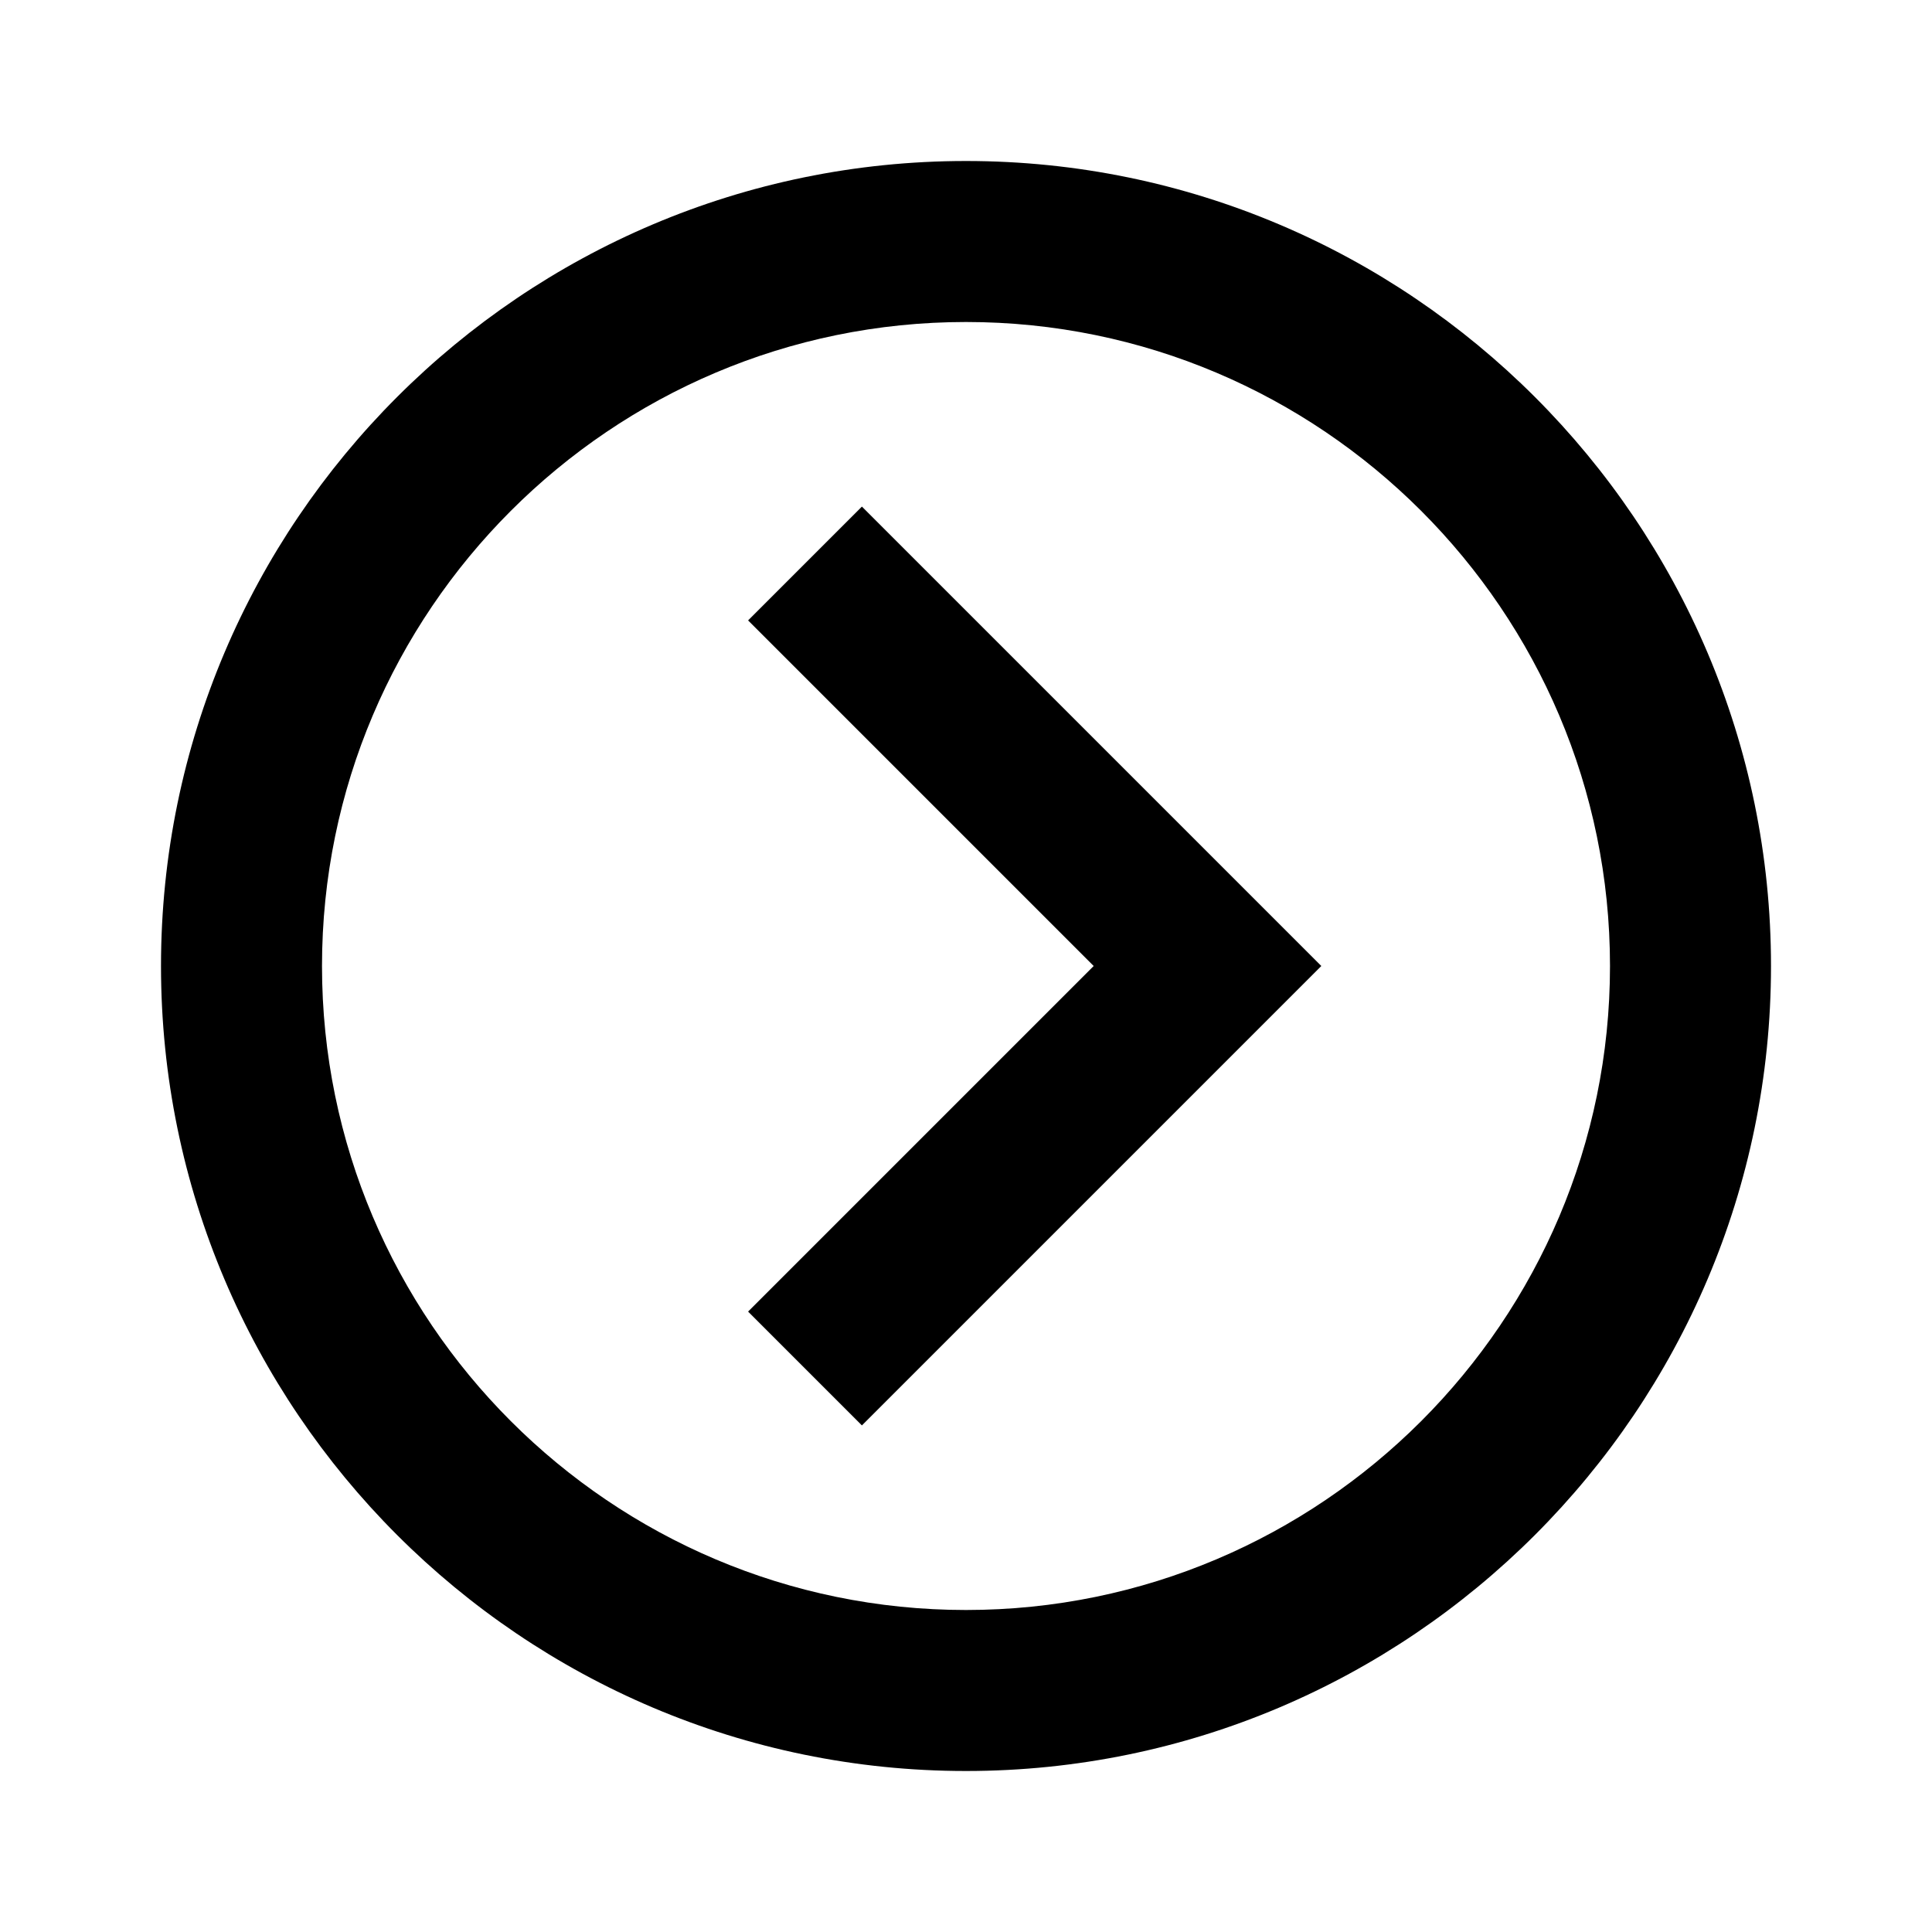
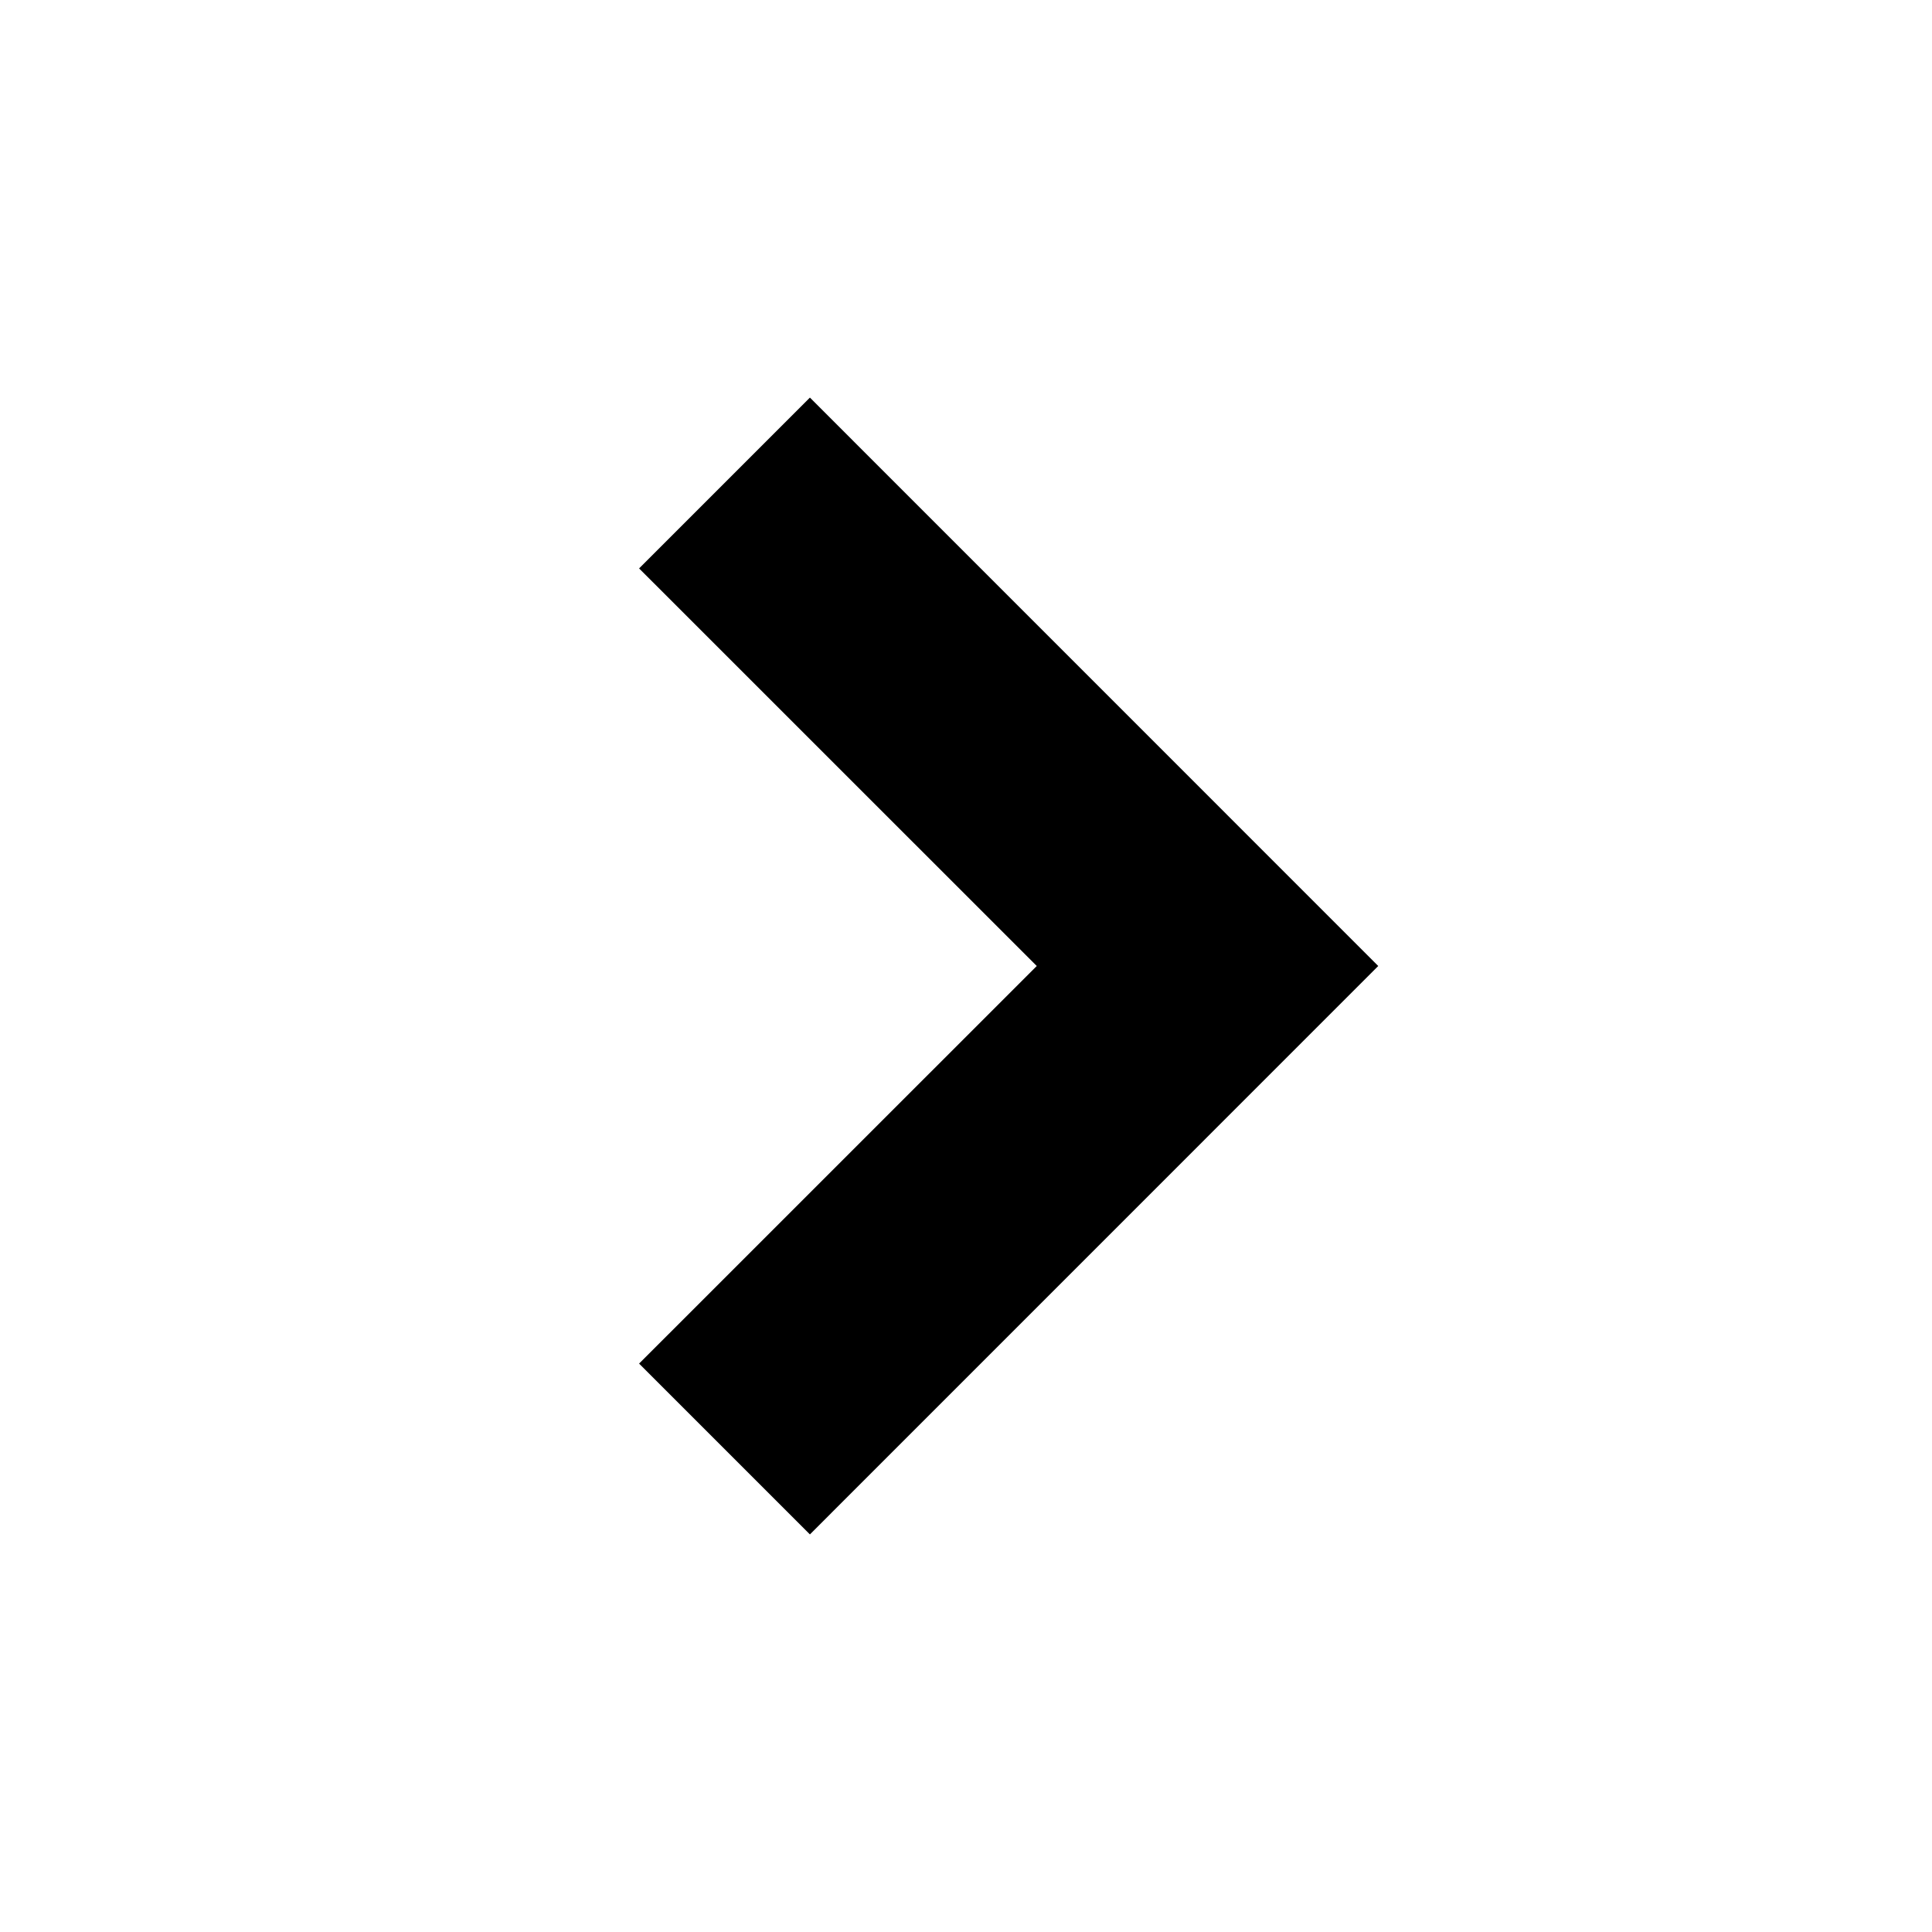
<svg xmlns="http://www.w3.org/2000/svg" width="24" height="24" viewBox="0 0 24 24" style="fill: rgba(0, 0, 0, 1);transform: ;msFilter:;">
-   <path d="M12 2C6.486 2 2 6.486 2 12s4.486 10 10 10 10-4.486 10-10S17.514 2 12 2zm0 18c-4.411 0-8-3.589-8-8s3.589-8 8-8 8 3.589 8 8-3.589 8-8 8z" />
-   <path d="M9.293 7.707 13.586 12l-4.293 4.293 1.414 1.414L16.414 12l-5.707-5.707z" />
+   <path d="M10.061 19.061 17.121 12l-7.06-7.061-2.122 2.122L12.879 12l-4.94 4.939z" />
</svg>
